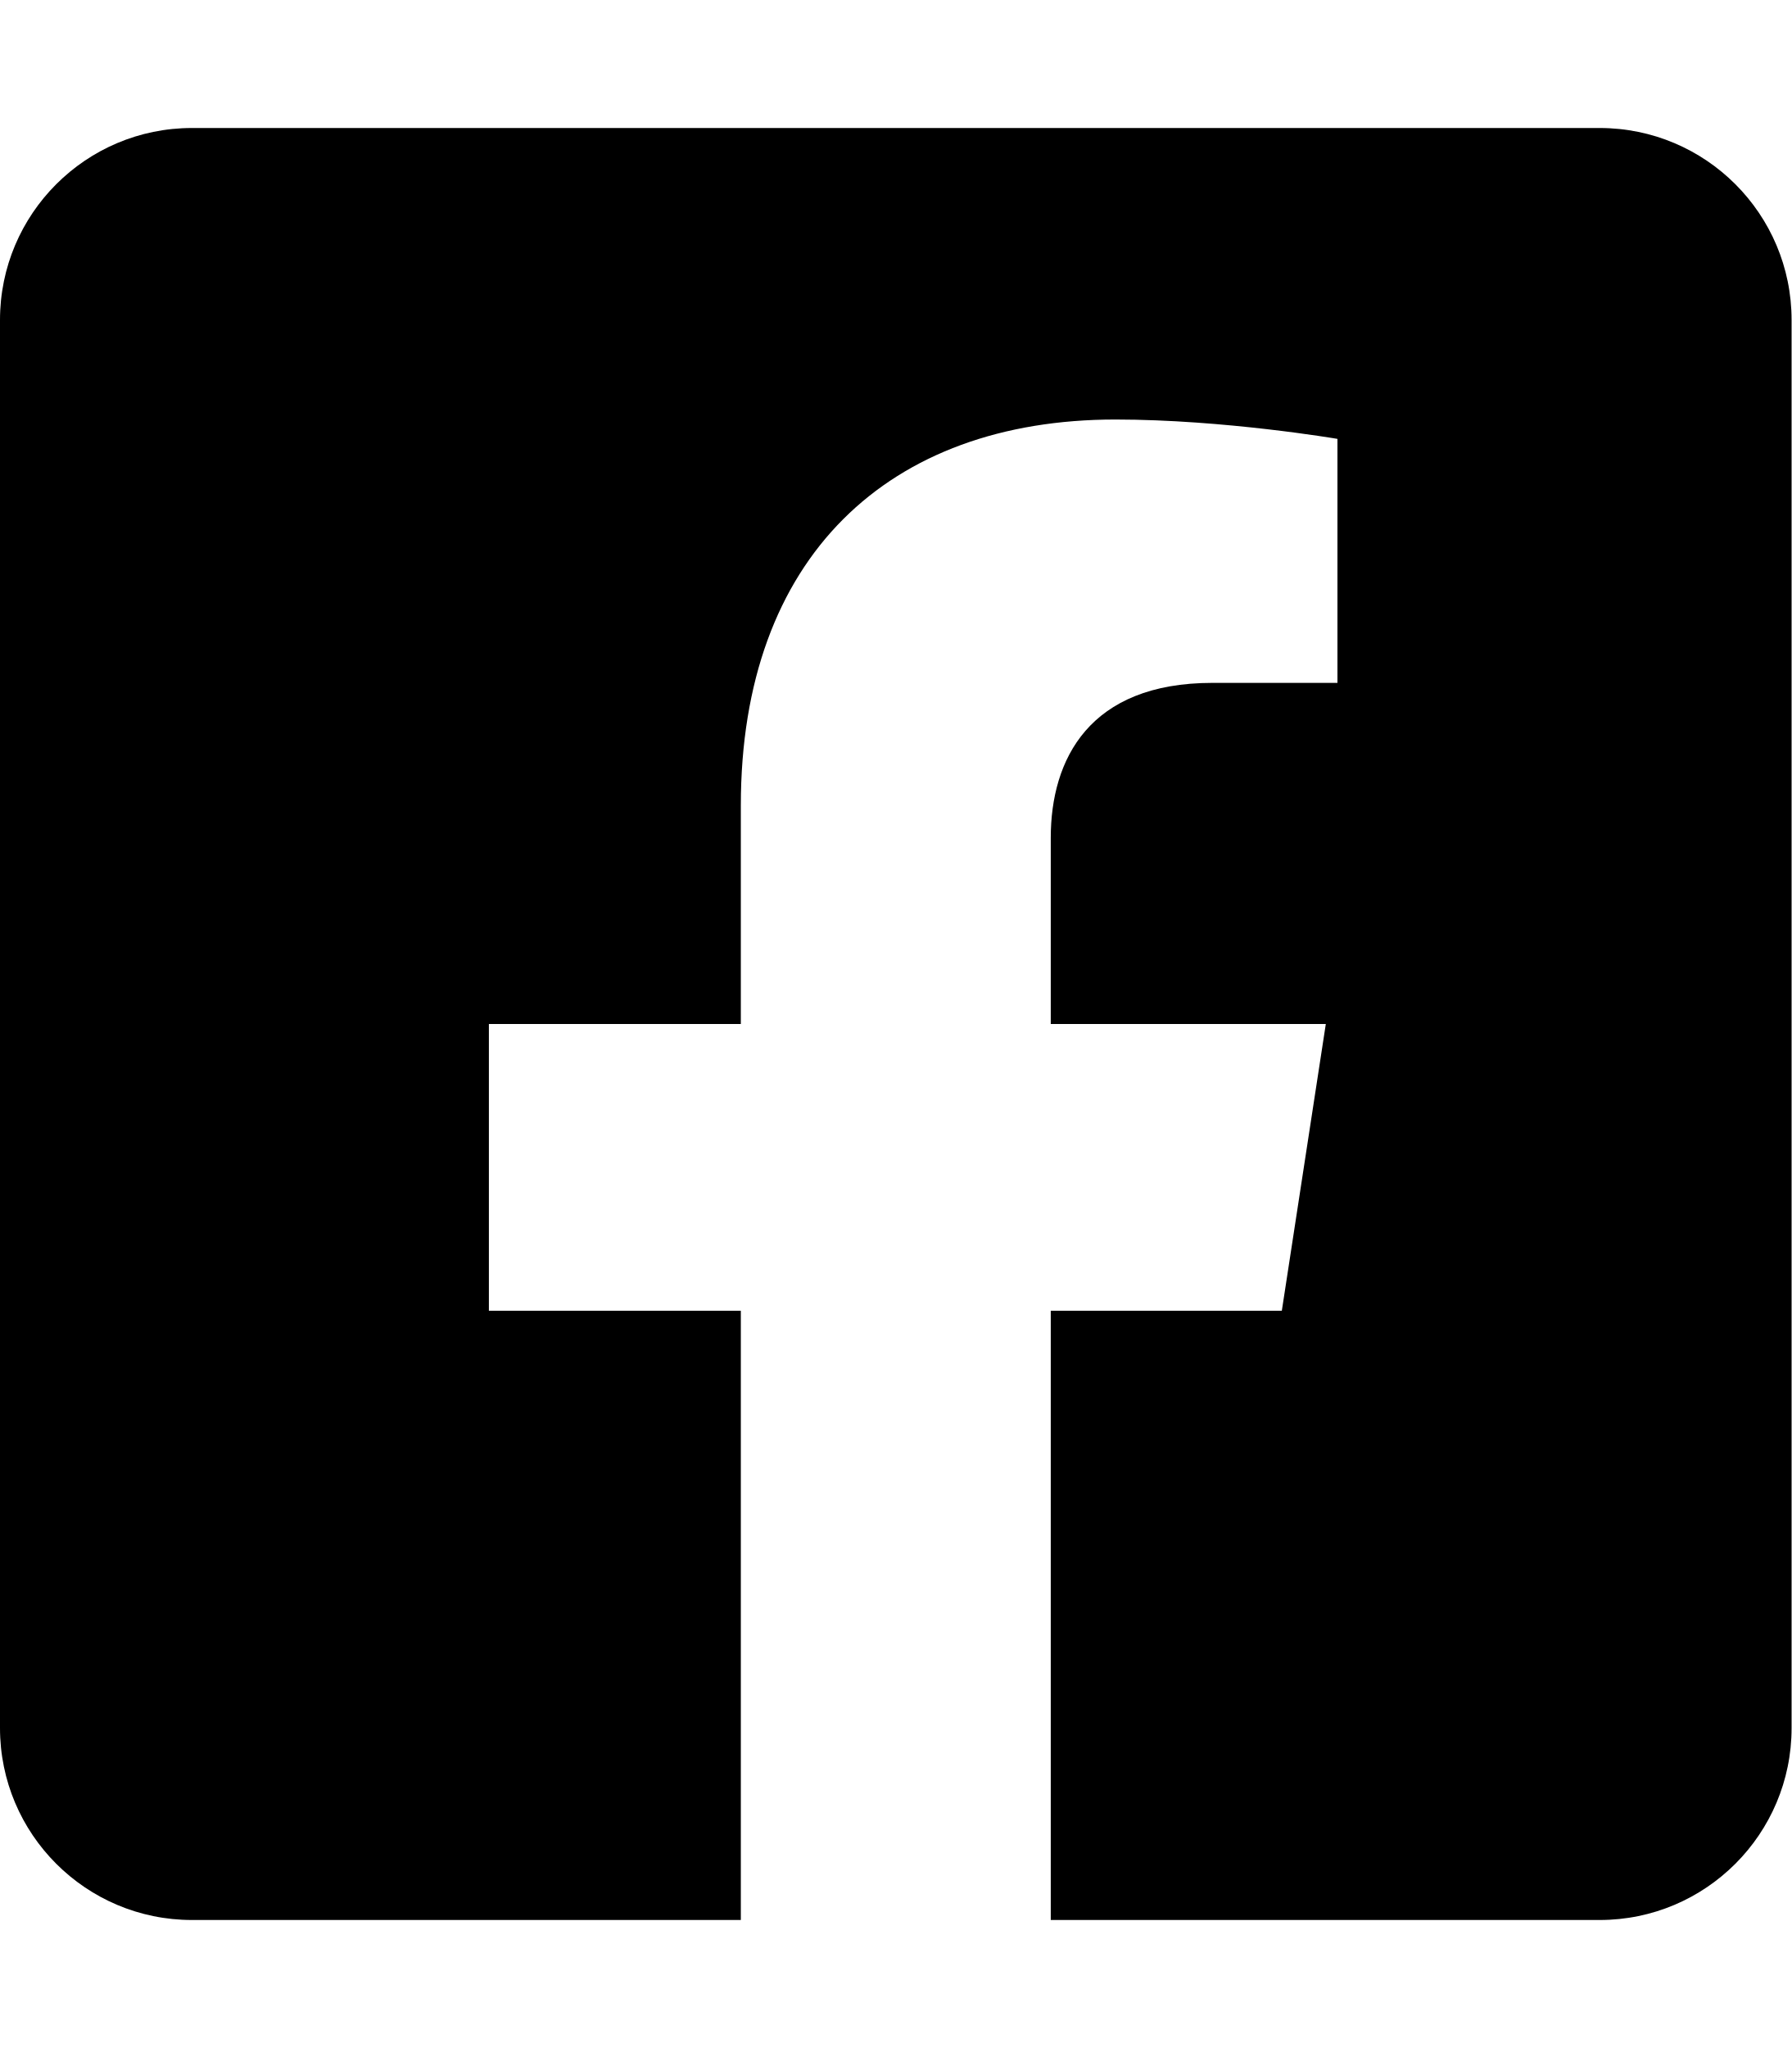
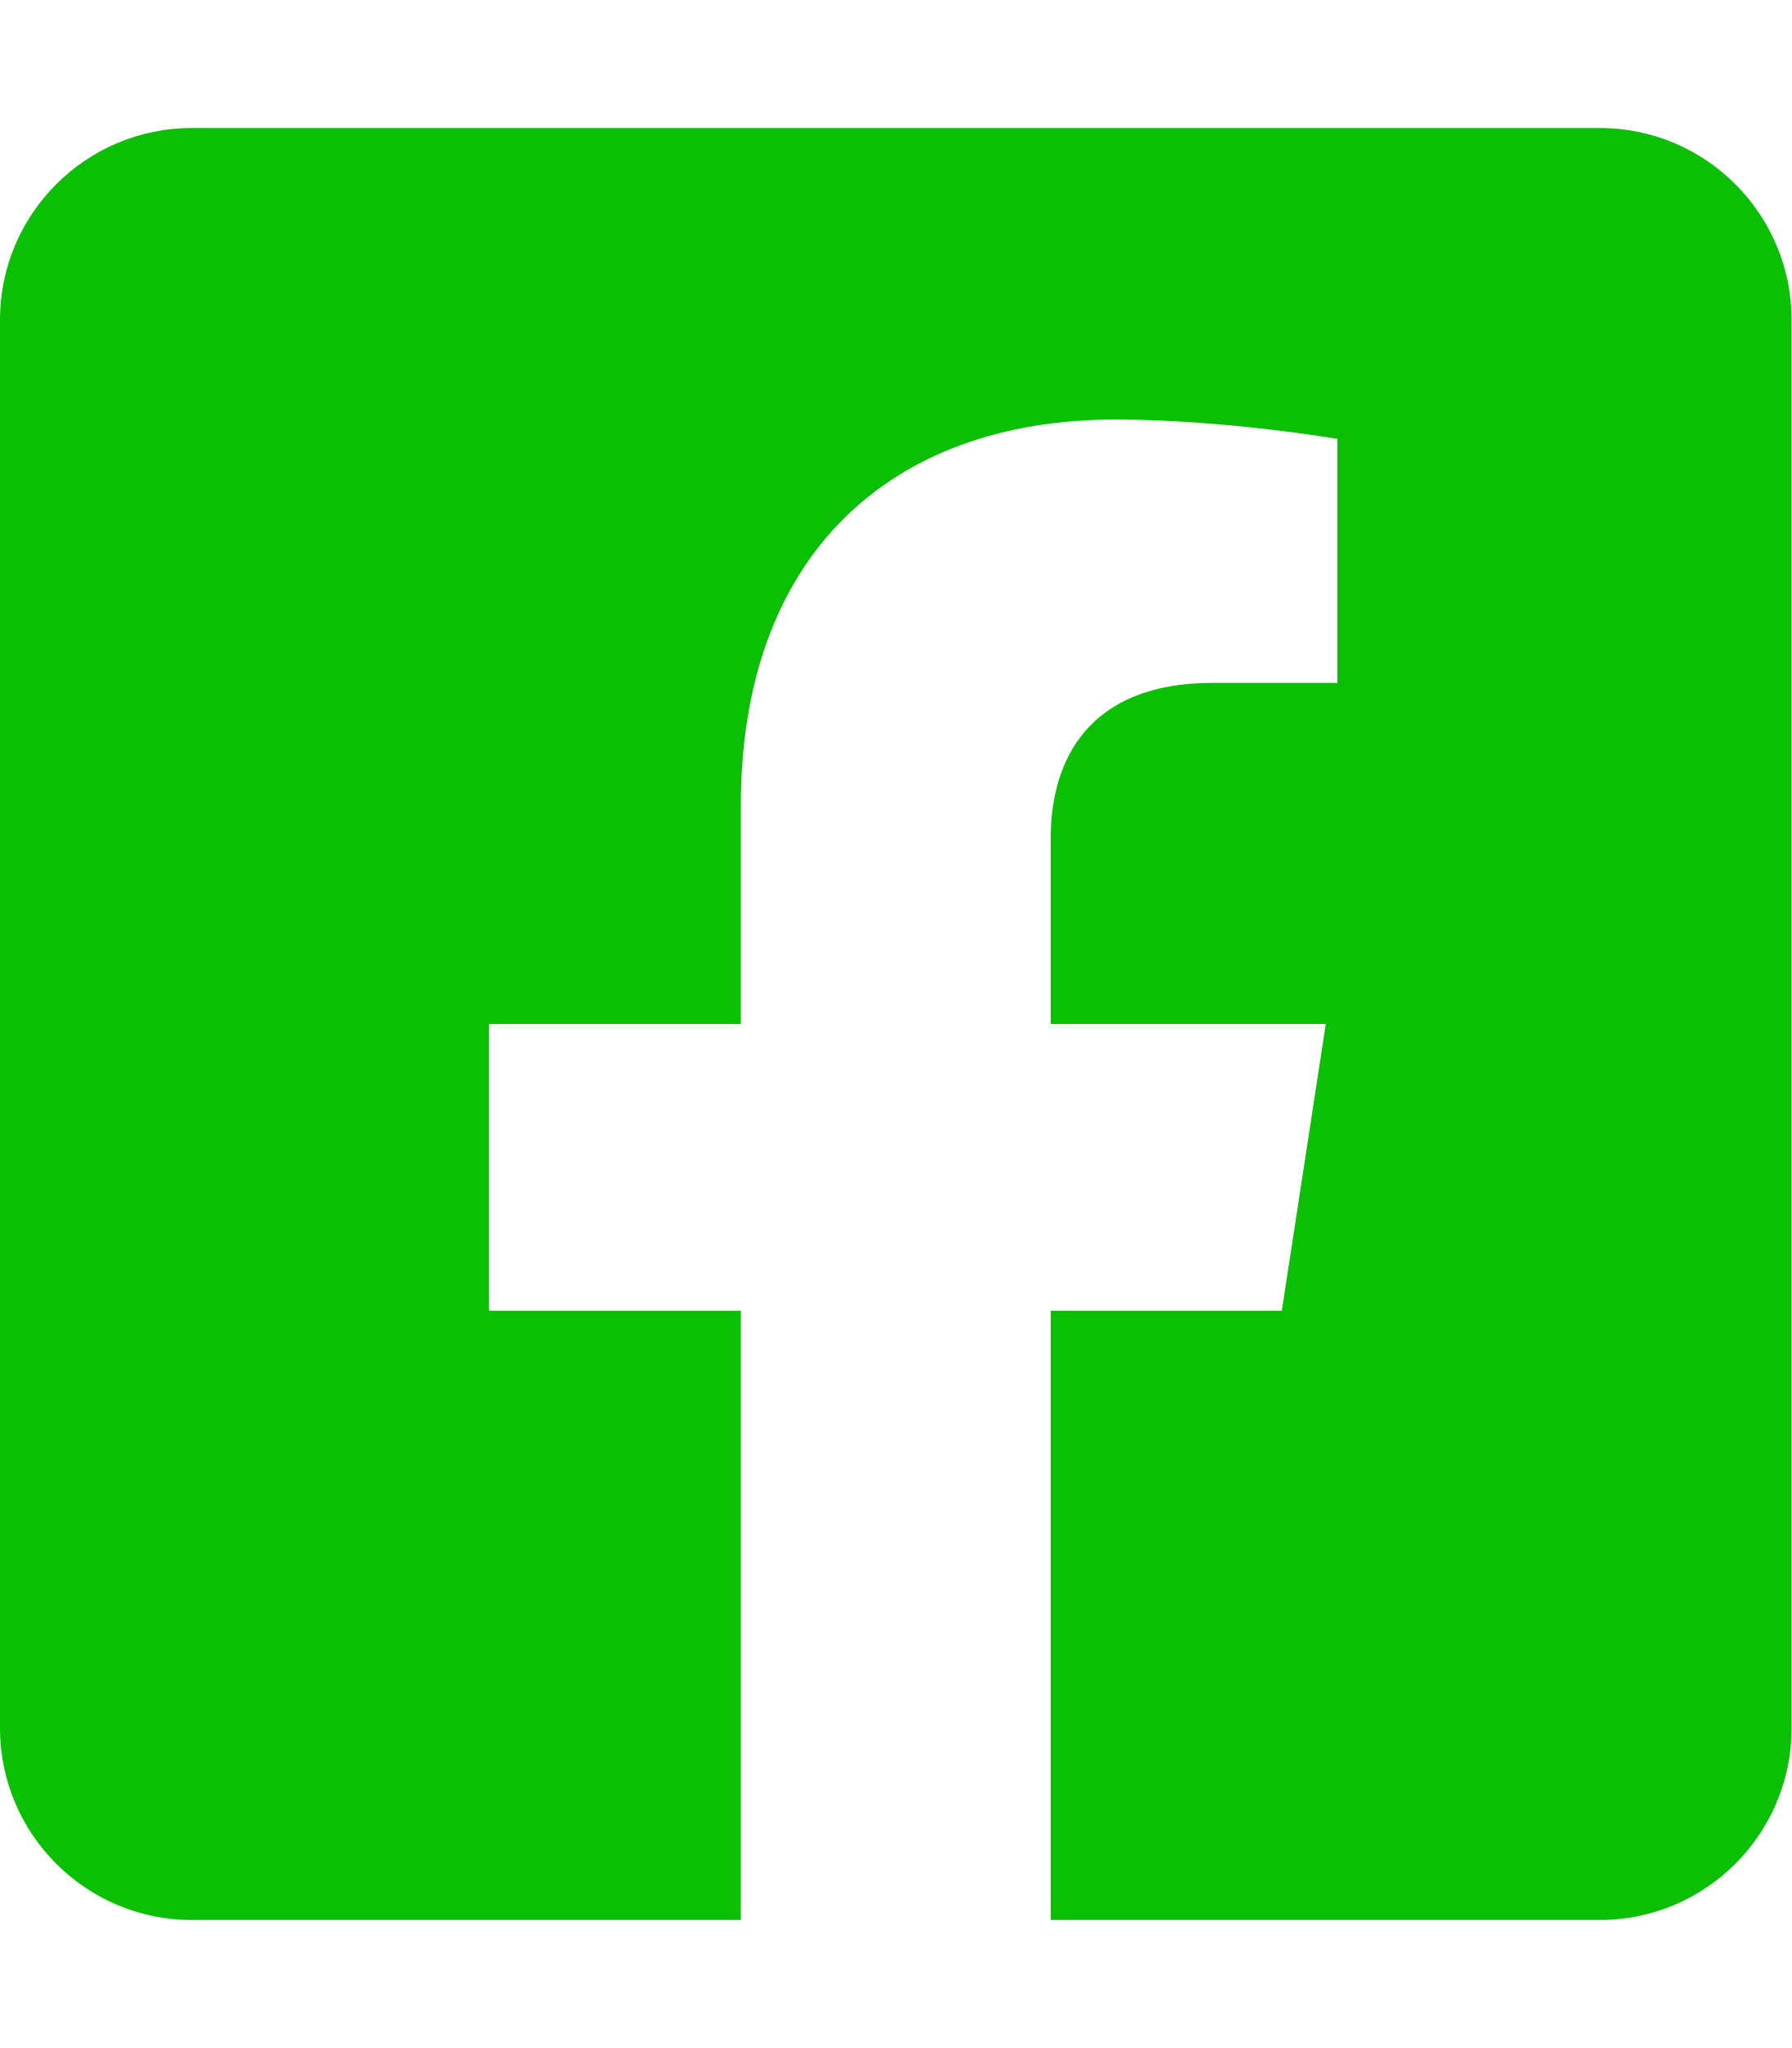
<svg xmlns="http://www.w3.org/2000/svg" viewBox="0 0 448 512">
+   <style>svg{fill:#0abf04}</style>
  <path d="M400 32H48A48 48 0 0 0 0 80v352a48 48 0 0 0 48 48h137.25V327.69h-63V256h63v-54.64c0-62.15 37-96.48 93.67-96.48 27.14 0 55.52 4.84 55.52 4.84v61h-31.27c-30.81 0-40.42 19.12-40.42 38.73V256h68.78l-11 71.69h-57.78V480H400a48 48 0 0 0 48-48V80a48 48 0 0 0-48-48z" />
</svg>
